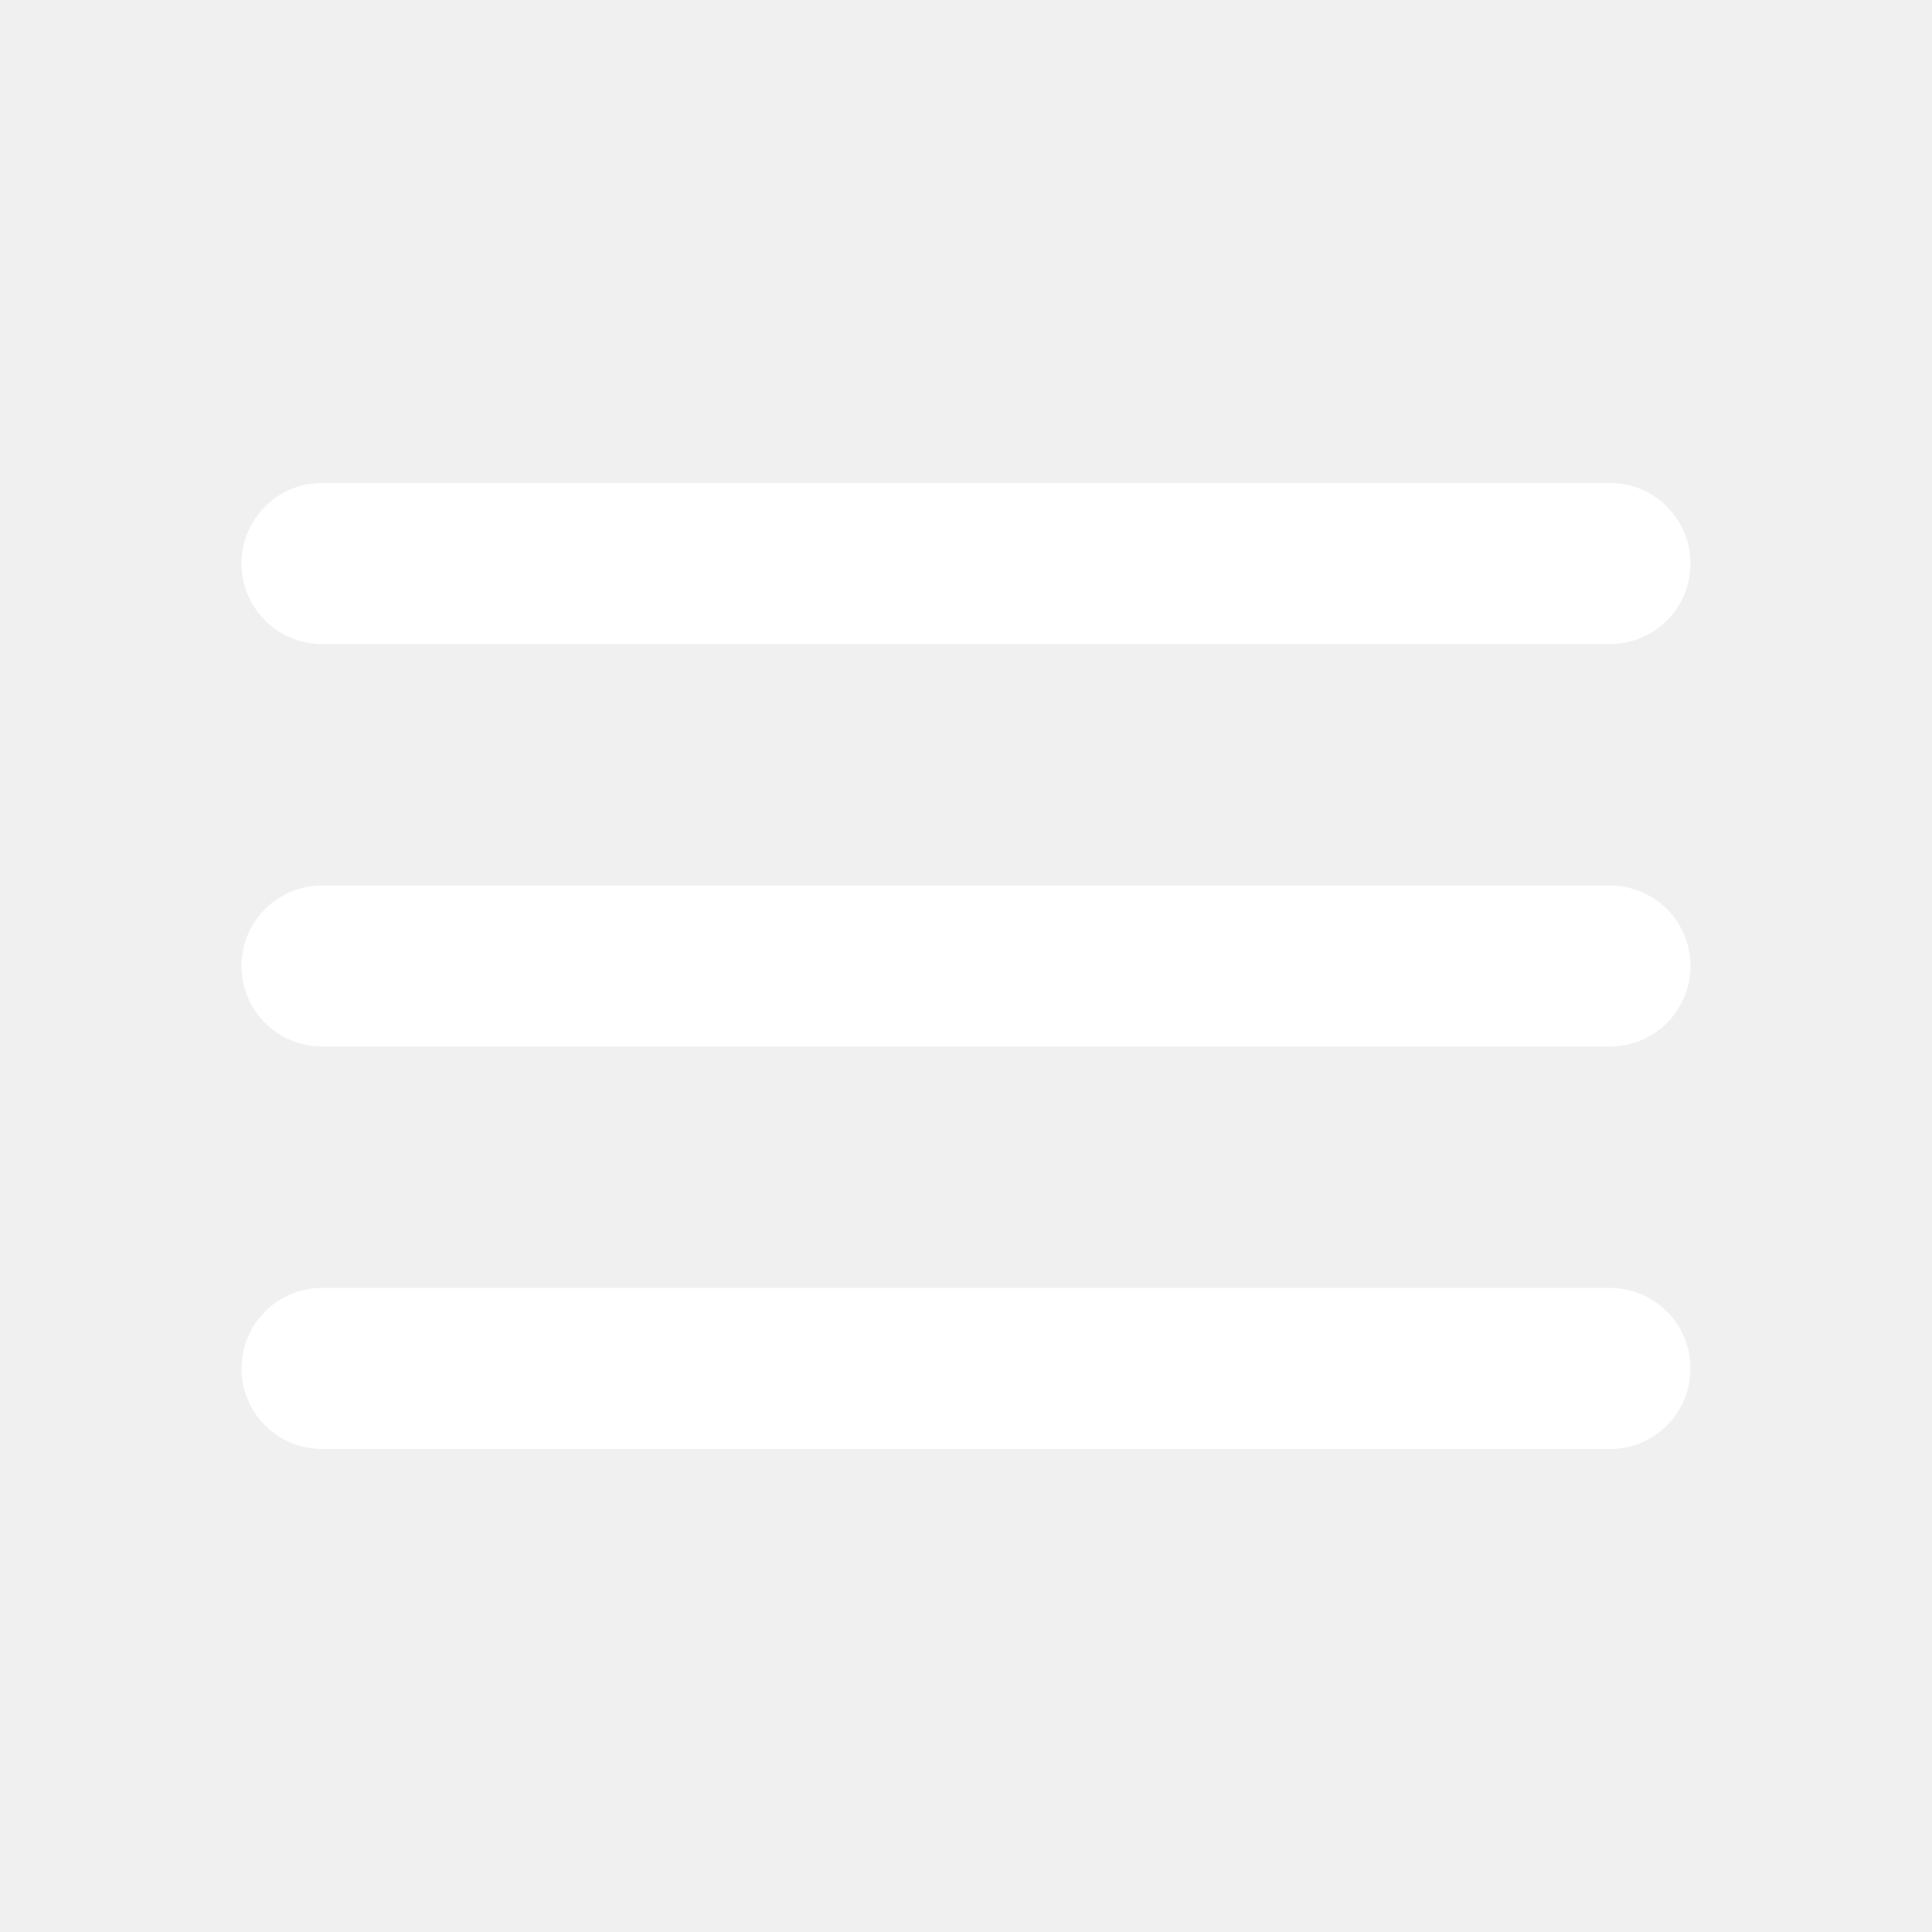
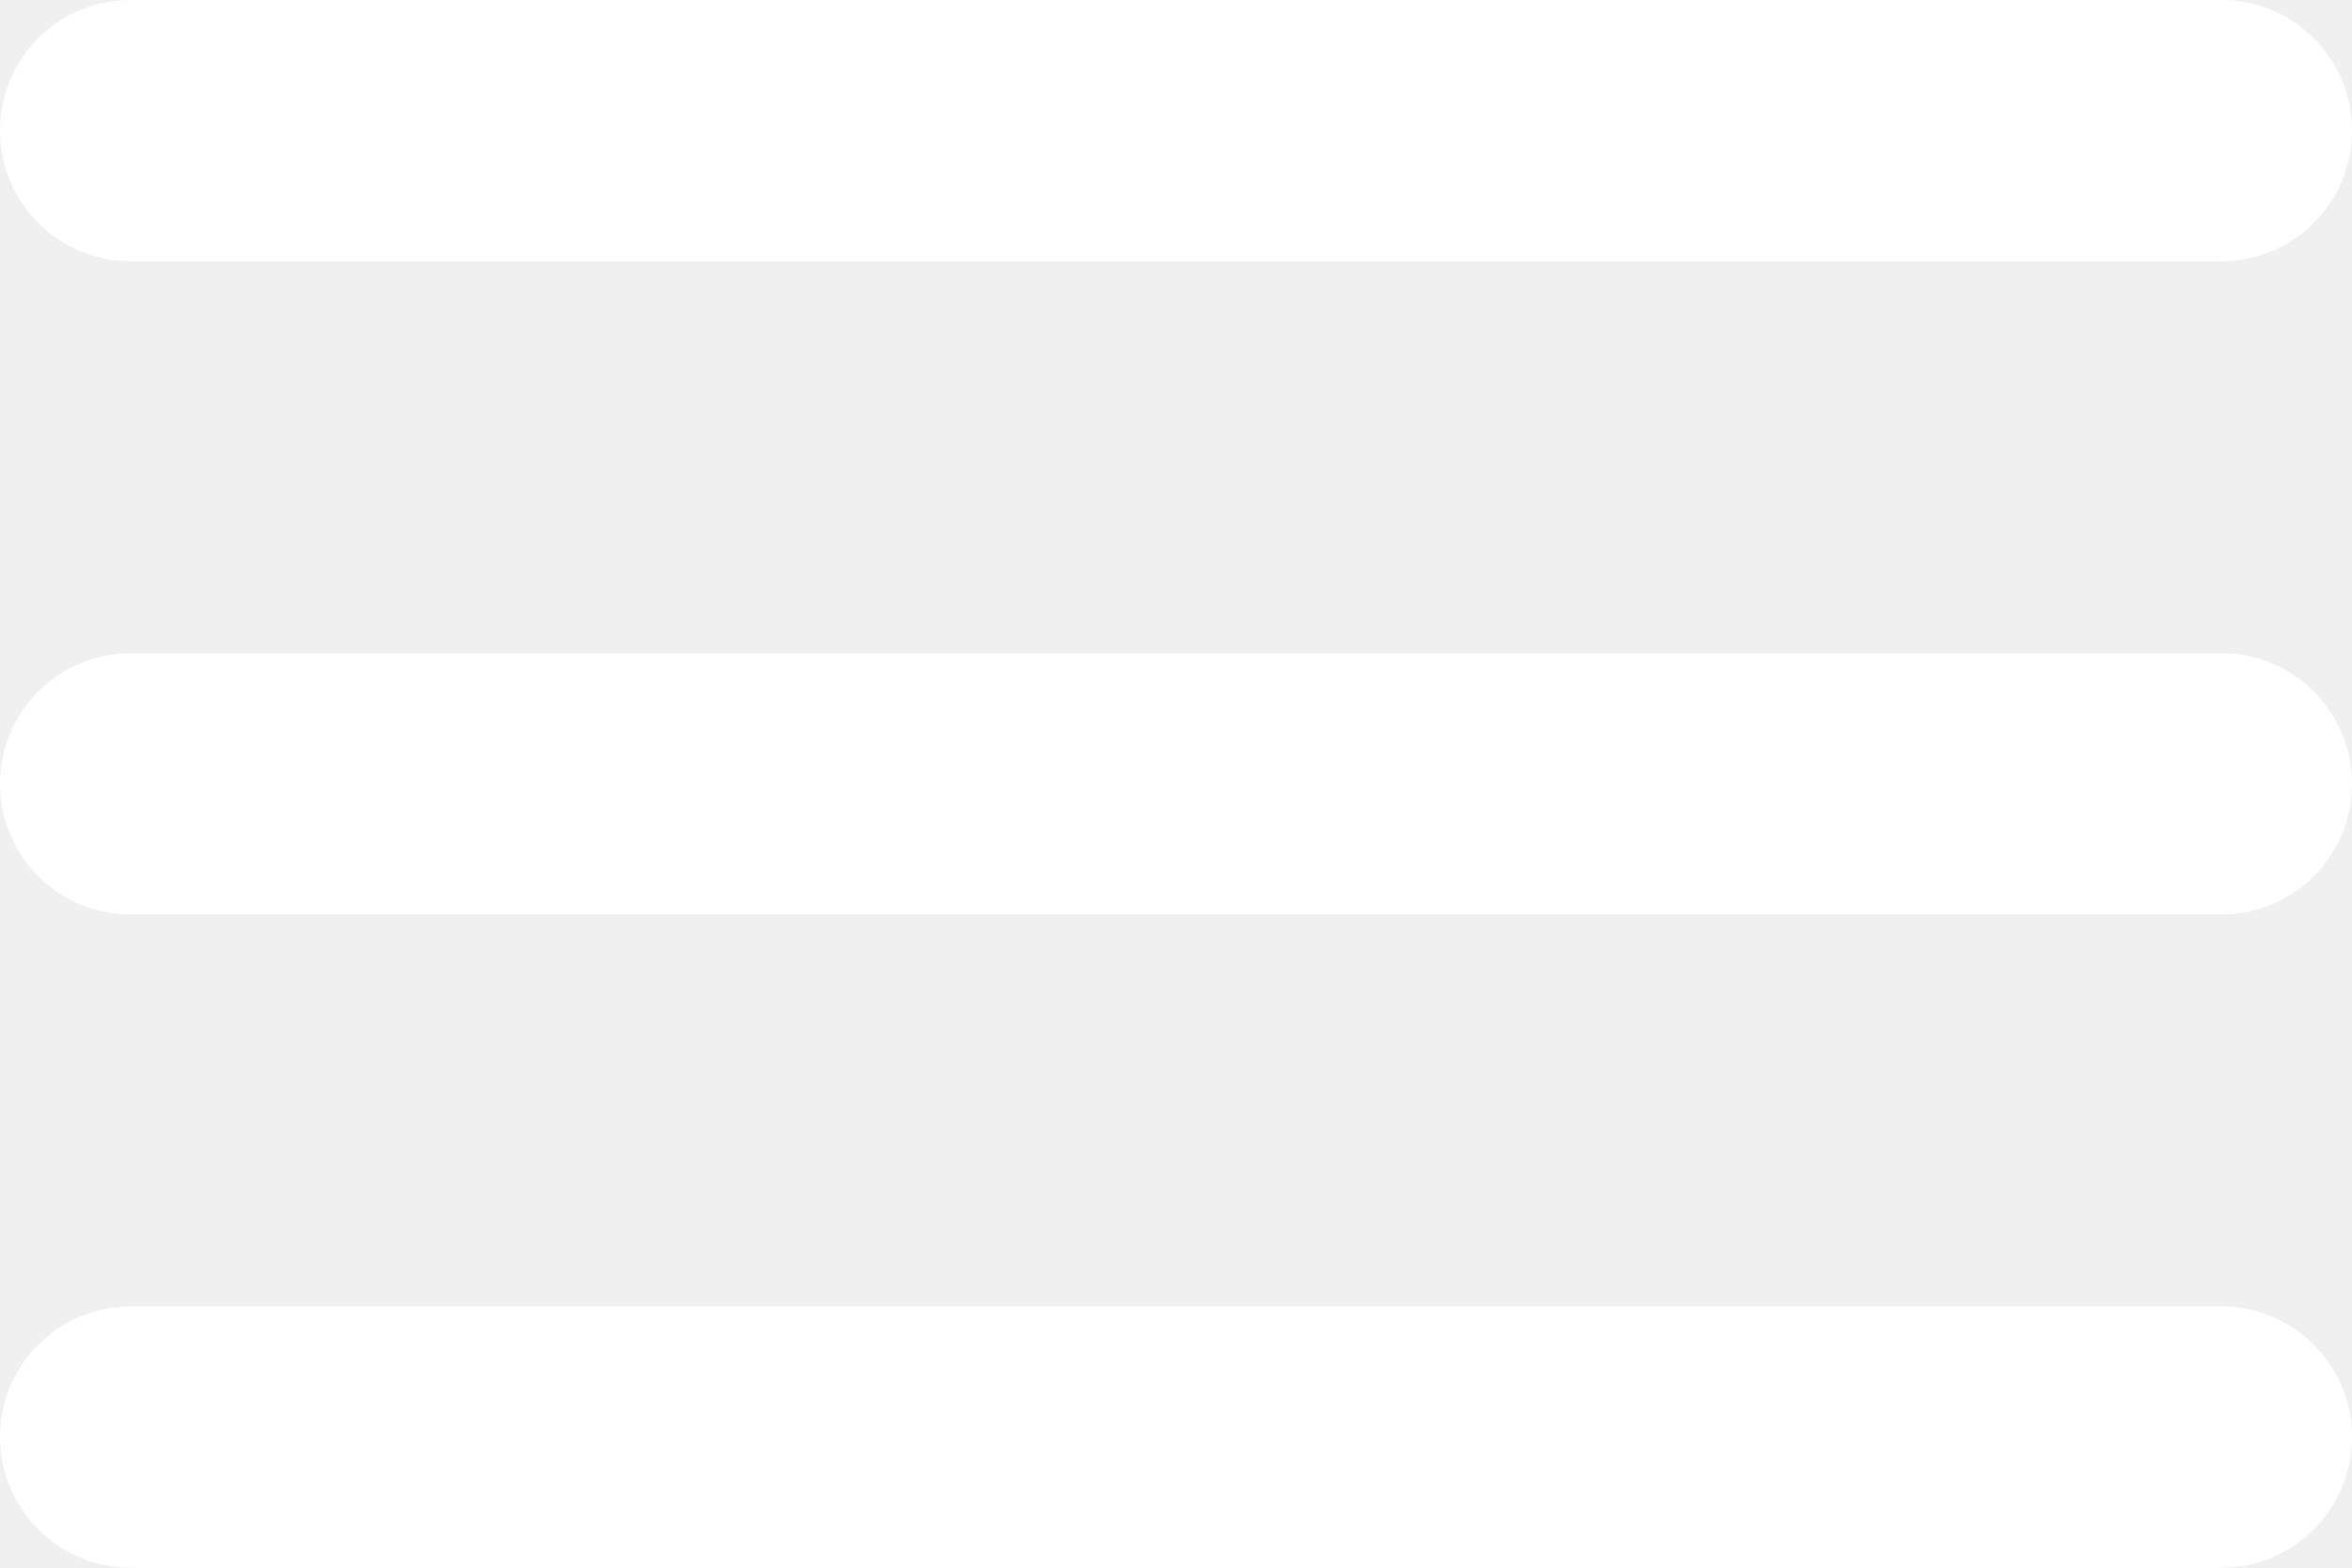
- <svg xmlns="http://www.w3.org/2000/svg" width="32" height="32" viewBox="0 0 32 32" fill="none">
-   <g clip-path="url(#clip0_8590_630)">
-     <path d="M4 22.667C4 23.403 4.597 24 5.333 24H26.667C27.403 24 28 23.403 28 22.667C28 21.93 27.403 21.333 26.667 21.333H5.333C4.597 21.333 4 21.93 4 22.667ZM4 16C4 16.736 4.597 17.333 5.333 17.333H26.667C27.403 17.333 28 16.736 28 16C28 15.264 27.403 14.667 26.667 14.667H5.333C4.597 14.667 4 15.264 4 16ZM5.333 8C4.597 8 4 8.597 4 9.333C4 10.07 4.597 10.667 5.333 10.667H26.667C27.403 10.667 28 10.07 28 9.333C28 8.597 27.403 8 26.667 8H5.333Z" fill="white" />
-   </g>
-   <defs>
-     <clipPath id="clip0_8590_630">
-       <rect width="32" height="32" fill="white" />
-     </clipPath>
-   </defs>
+ <svg xmlns="http://www.w3.org/2000/svg" width="18" height="12" viewBox="0 0 18 12" fill="none">
+   <path d="M0 11C0 11.552 0.448 12 1 12H17C17.552 12 18 11.552 18 11C18 10.448 17.552 10 17 10H1C0.448 10 0 10.448 0 11ZM0 6C0 6.552 0.448 7 1 7H17C17.552 7 18 6.552 18 6C18 5.448 17.552 5 17 5H1C0.448 5 0 5.448 0 6ZM1 0C0.448 0 0 0.448 0 1C0 1.552 0.448 2 1 2H17C17.552 2 18 1.552 18 1C18 0.448 17.552 0 17 0H1Z" fill="white" />
</svg>
